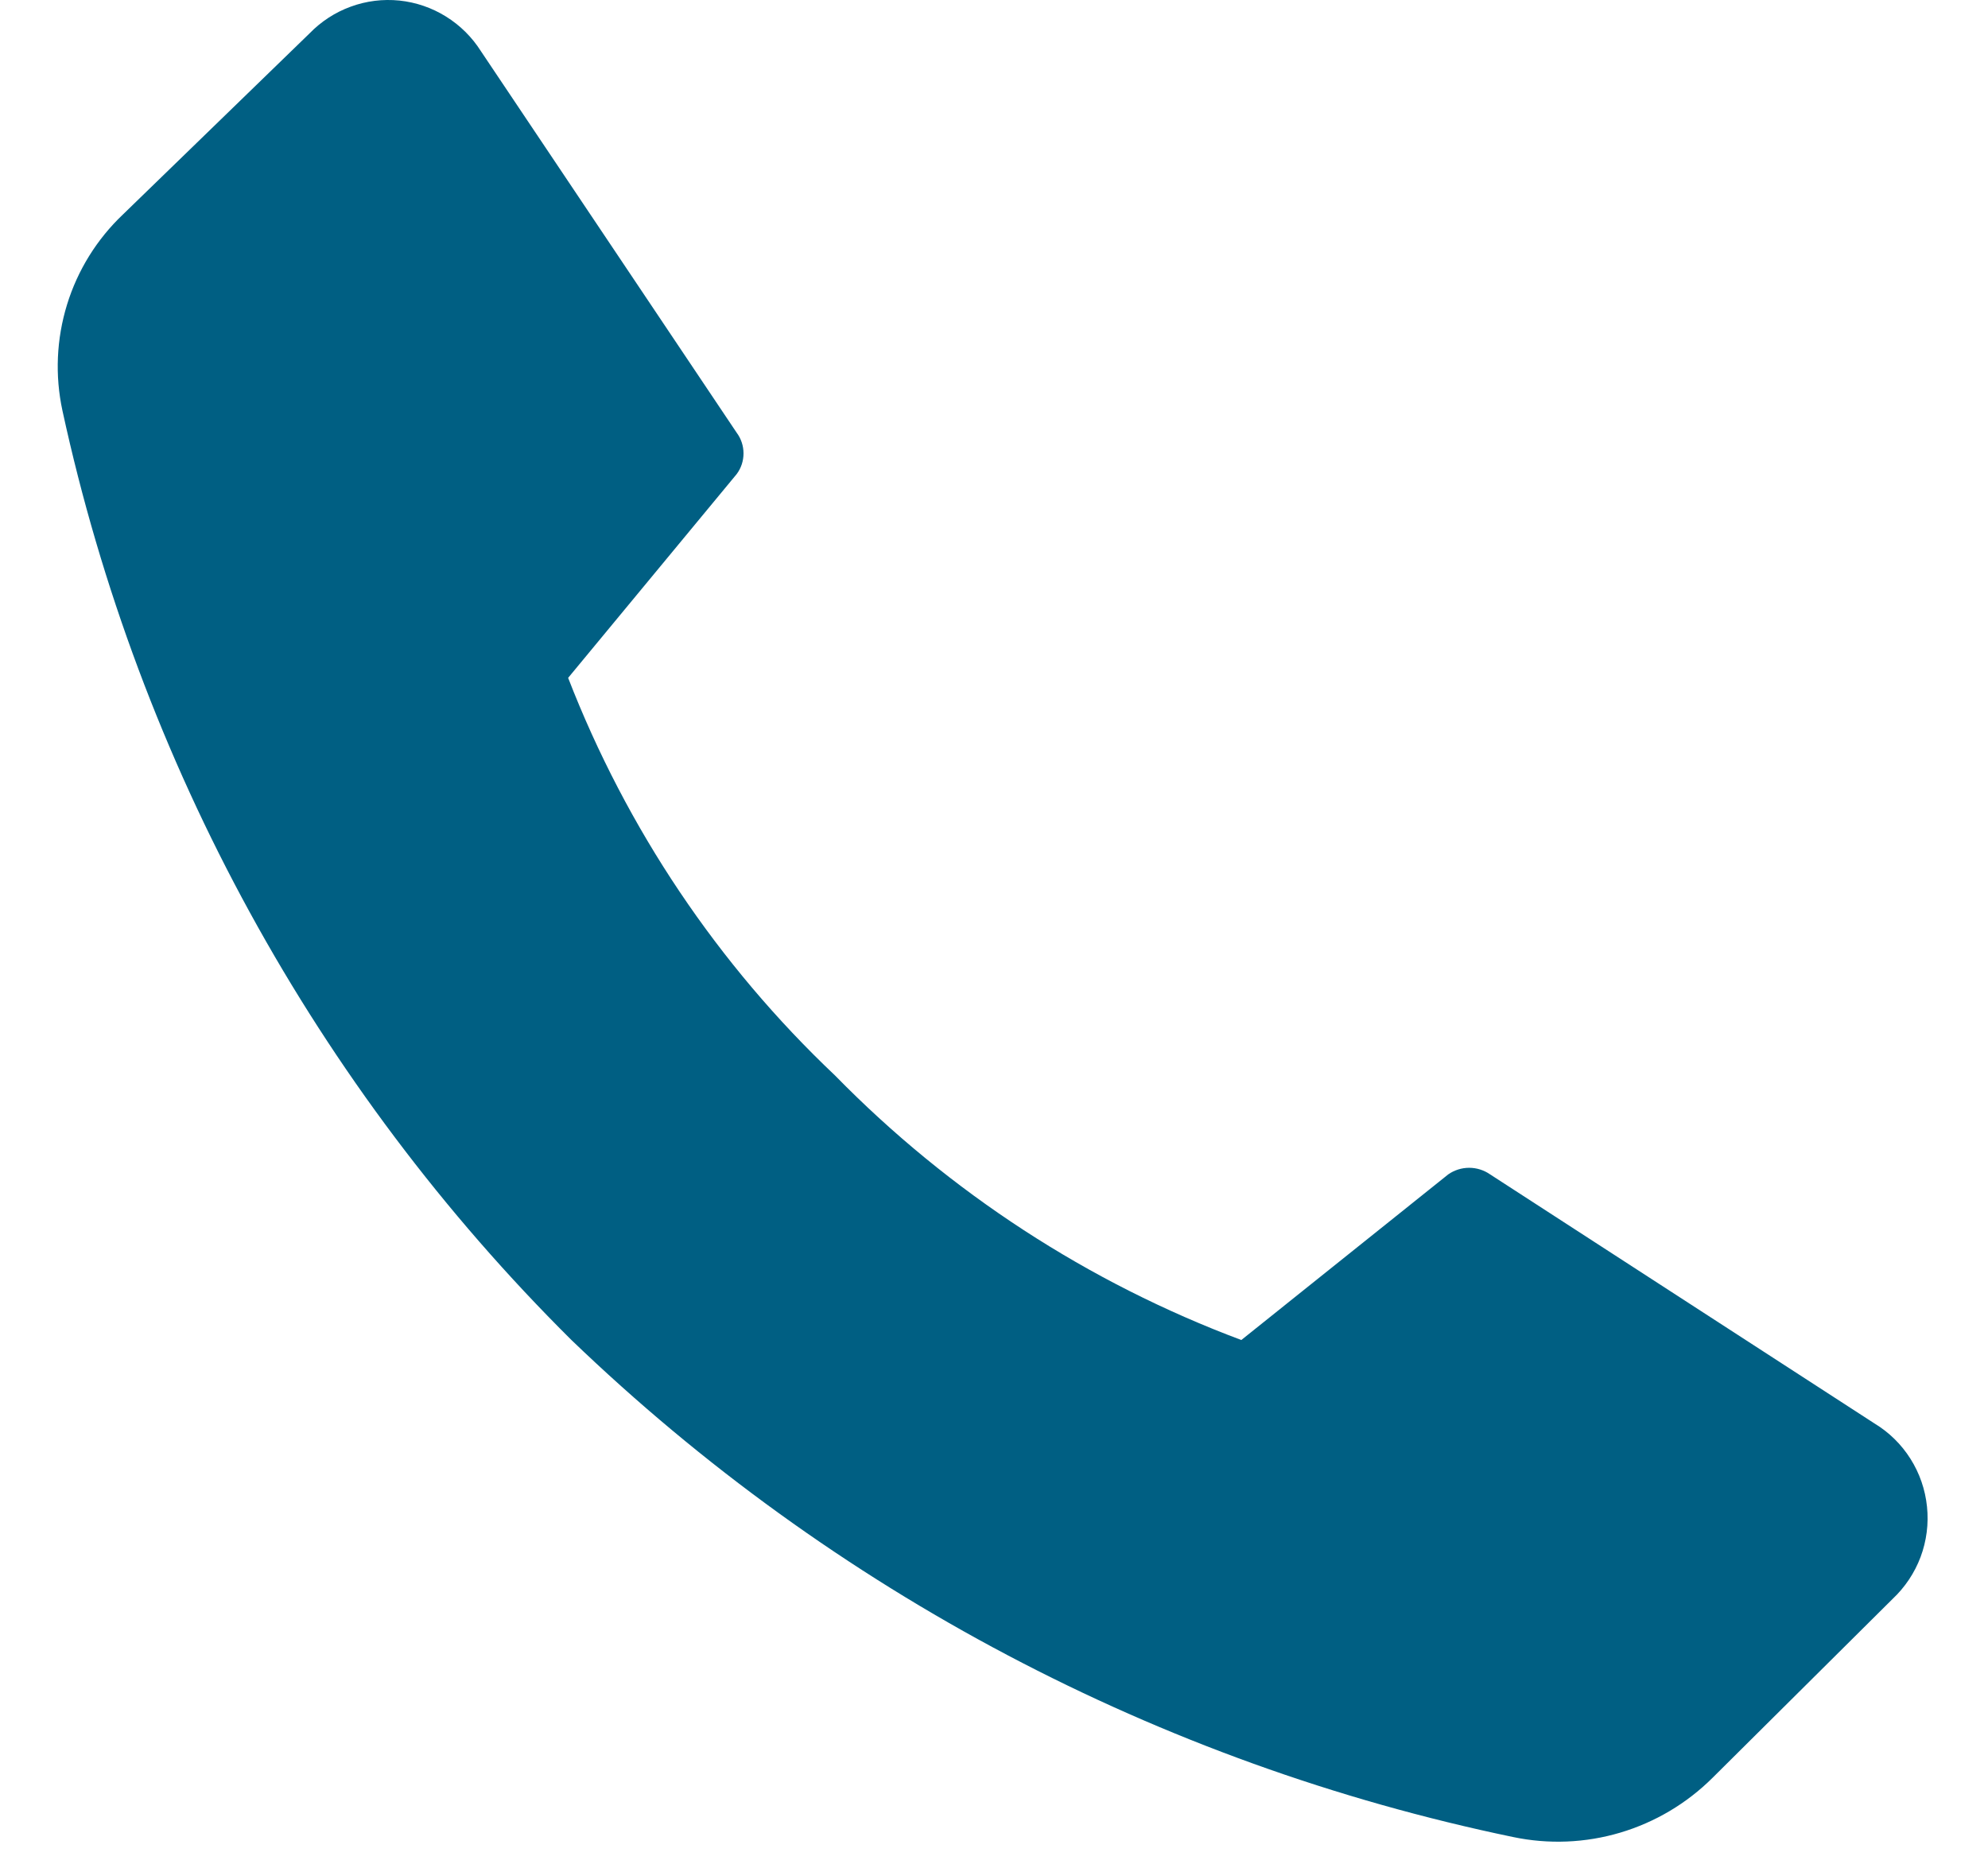
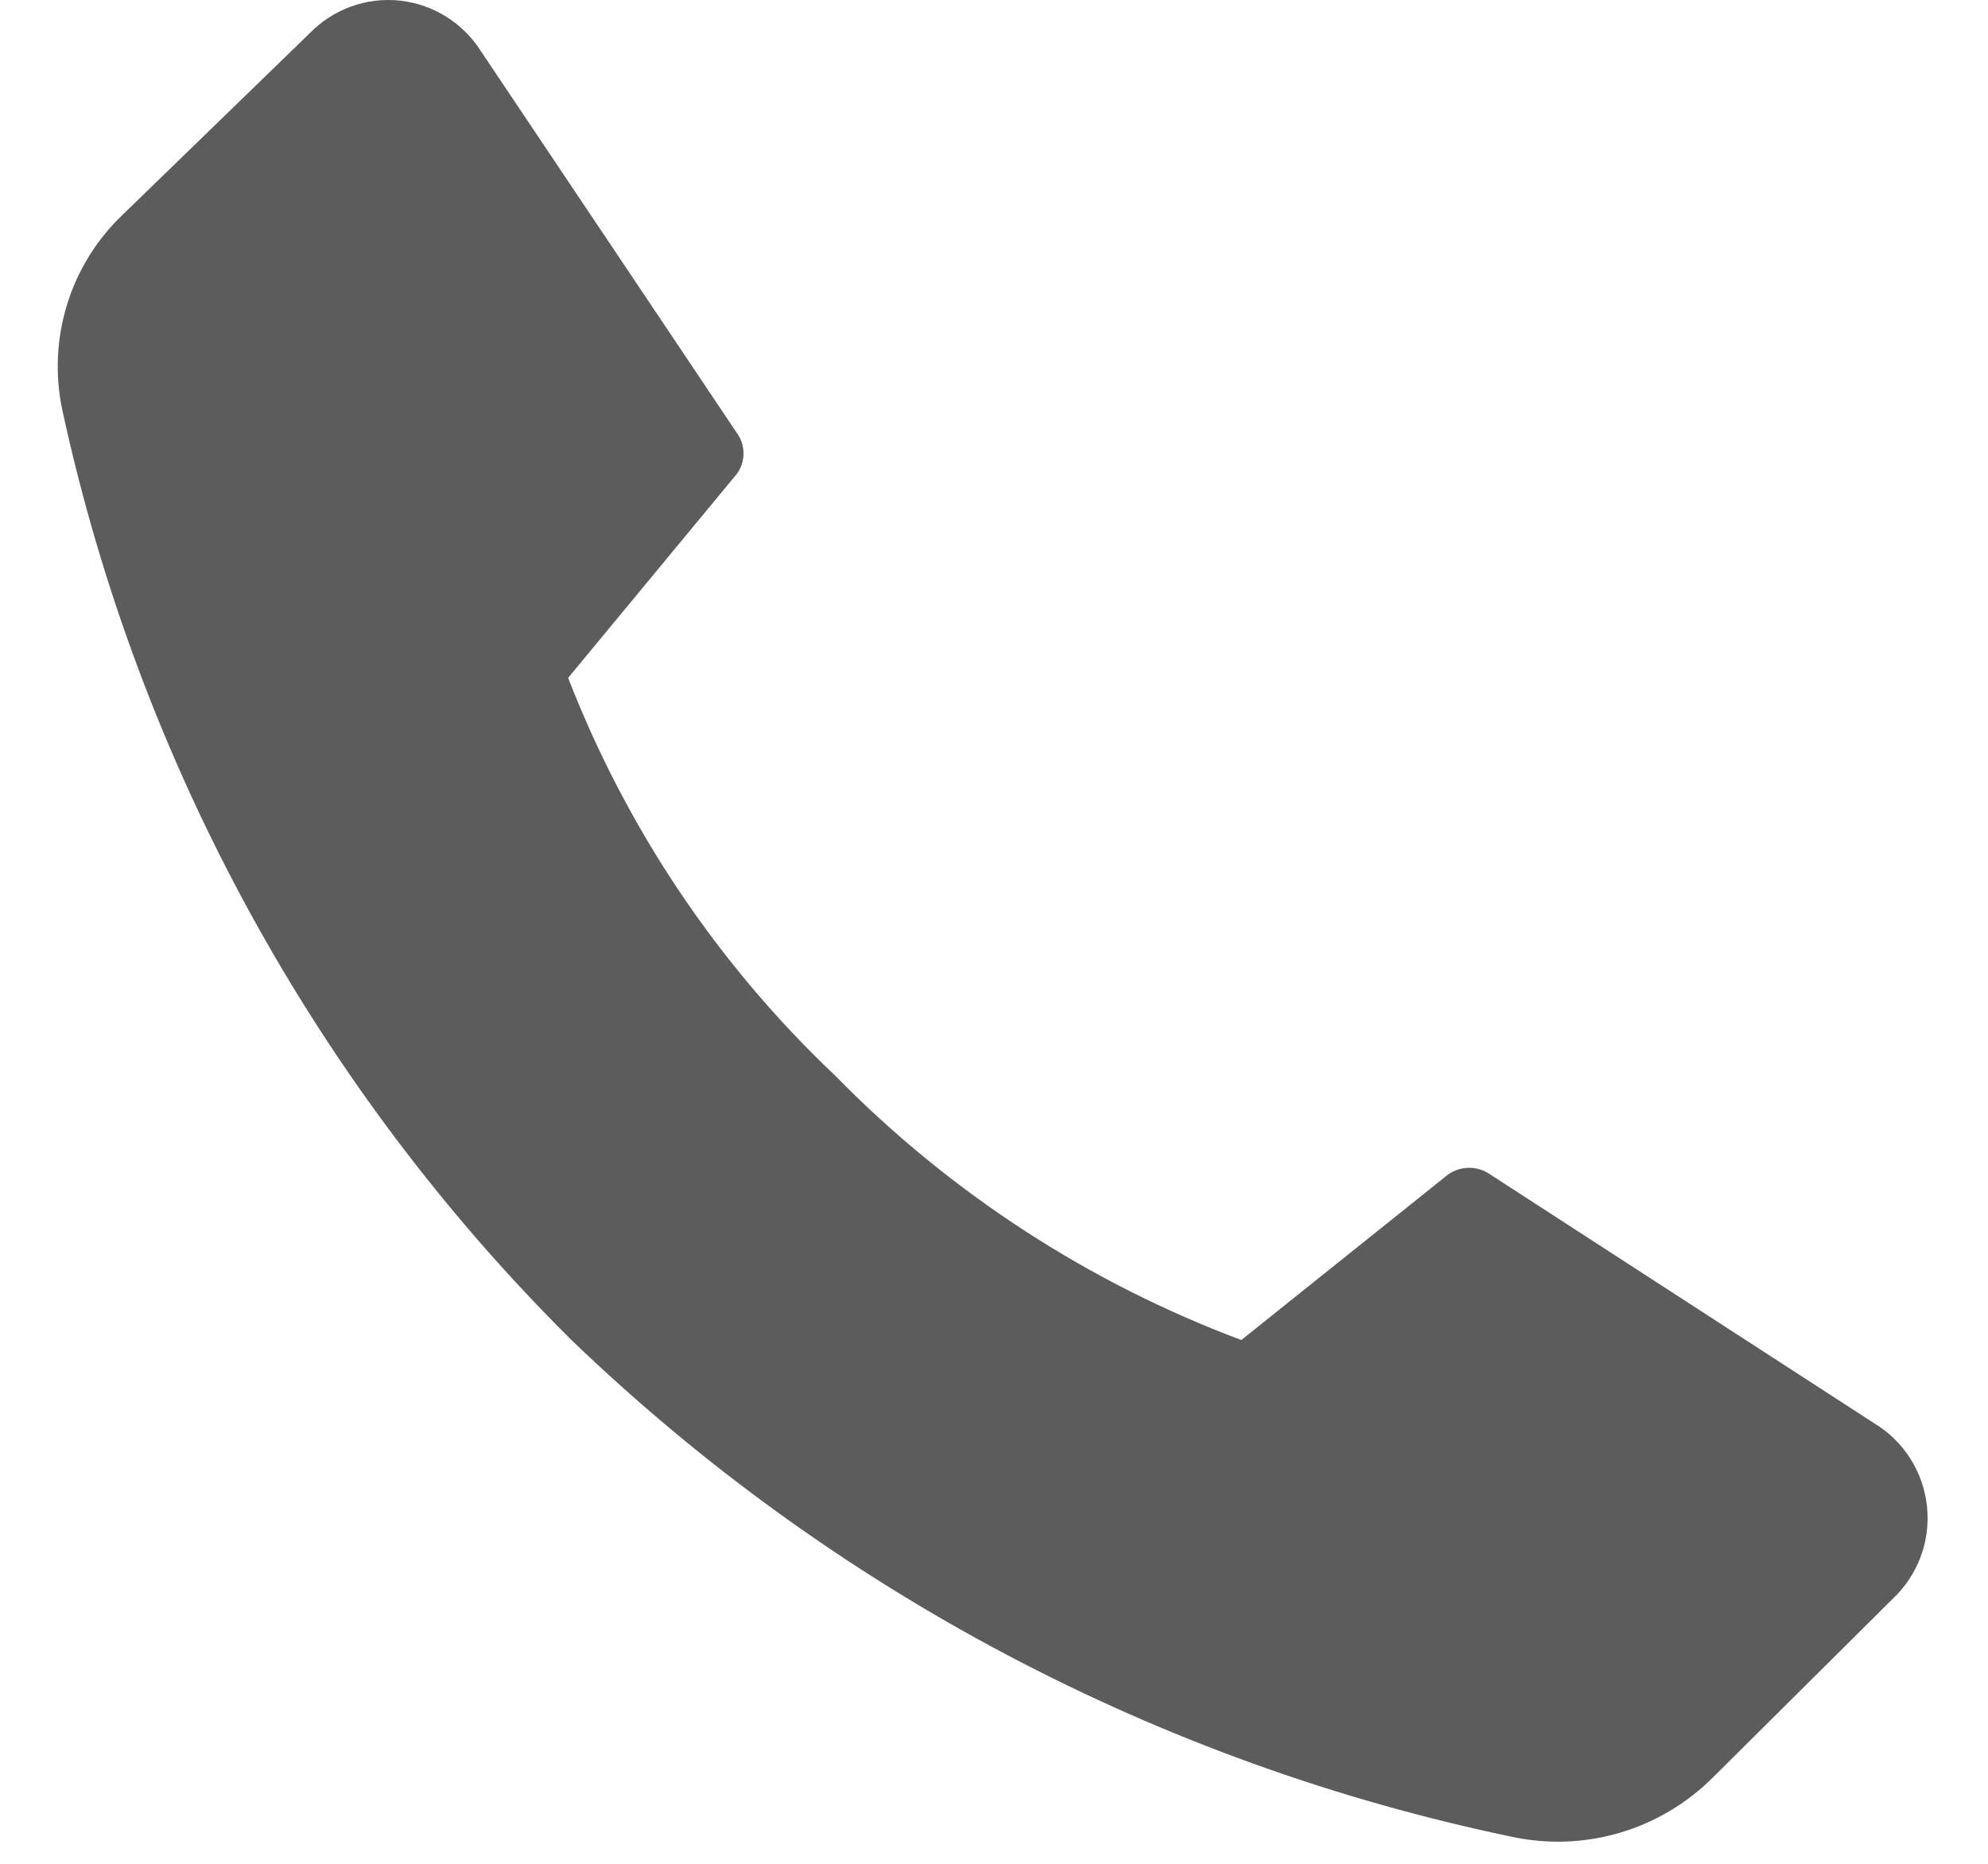
- <svg xmlns="http://www.w3.org/2000/svg" height="24" viewBox="0 0 32 30" fill="none">
-   <path d="M13.441 17.311C15.285 19.194 17.518 20.647 19.981 21.569L23.313 18.902C23.411 18.834 23.529 18.797 23.648 18.797C23.768 18.797 23.886 18.834 23.984 18.902L30.171 22.911C30.406 23.053 30.605 23.248 30.752 23.481C30.899 23.713 30.99 23.977 31.018 24.251C31.047 24.526 31.011 24.803 30.915 25.061C30.818 25.319 30.663 25.55 30.463 25.738L27.564 28.618C27.149 29.03 26.638 29.333 26.078 29.499C25.519 29.665 24.927 29.689 24.355 29.569C18.657 28.385 13.404 25.613 9.198 21.569C5.085 17.485 2.239 12.288 1.005 6.609C0.883 6.043 0.909 5.456 1.079 4.903C1.249 4.35 1.559 3.851 1.977 3.454L4.982 0.538C5.168 0.346 5.395 0.198 5.646 0.107C5.896 0.015 6.164 -0.018 6.43 0.009C6.695 0.037 6.95 0.124 7.177 0.265C7.404 0.406 7.597 0.596 7.74 0.822L11.858 6.965C11.93 7.061 11.968 7.178 11.968 7.298C11.968 7.418 11.93 7.535 11.858 7.631L9.145 10.911C10.087 13.339 11.554 15.525 13.441 17.311Z" fill="#005F83" />
+ <svg xmlns="http://www.w3.org/2000/svg" height="24" viewBox="0 0 32 30" fill="#5C5C5C">
+   <path d="M13.441 17.311C15.285 19.194 17.518 20.647 19.981 21.569L23.313 18.902C23.411 18.834 23.529 18.797 23.648 18.797C23.768 18.797 23.886 18.834 23.984 18.902L30.171 22.911C30.406 23.053 30.605 23.248 30.752 23.481C30.899 23.713 30.99 23.977 31.018 24.251C31.047 24.526 31.011 24.803 30.915 25.061C30.818 25.319 30.663 25.55 30.463 25.738L27.564 28.618C27.149 29.03 26.638 29.333 26.078 29.499C25.519 29.665 24.927 29.689 24.355 29.569C18.657 28.385 13.404 25.613 9.198 21.569C5.085 17.485 2.239 12.288 1.005 6.609C0.883 6.043 0.909 5.456 1.079 4.903C1.249 4.35 1.559 3.851 1.977 3.454L4.982 0.538C5.168 0.346 5.395 0.198 5.646 0.107C5.896 0.015 6.164 -0.018 6.43 0.009C6.695 0.037 6.95 0.124 7.177 0.265C7.404 0.406 7.597 0.596 7.74 0.822L11.858 6.965C11.93 7.061 11.968 7.178 11.968 7.298C11.968 7.418 11.93 7.535 11.858 7.631L9.145 10.911C10.087 13.339 11.554 15.525 13.441 17.311Z" fill="#5C5C5C" />
</svg>
